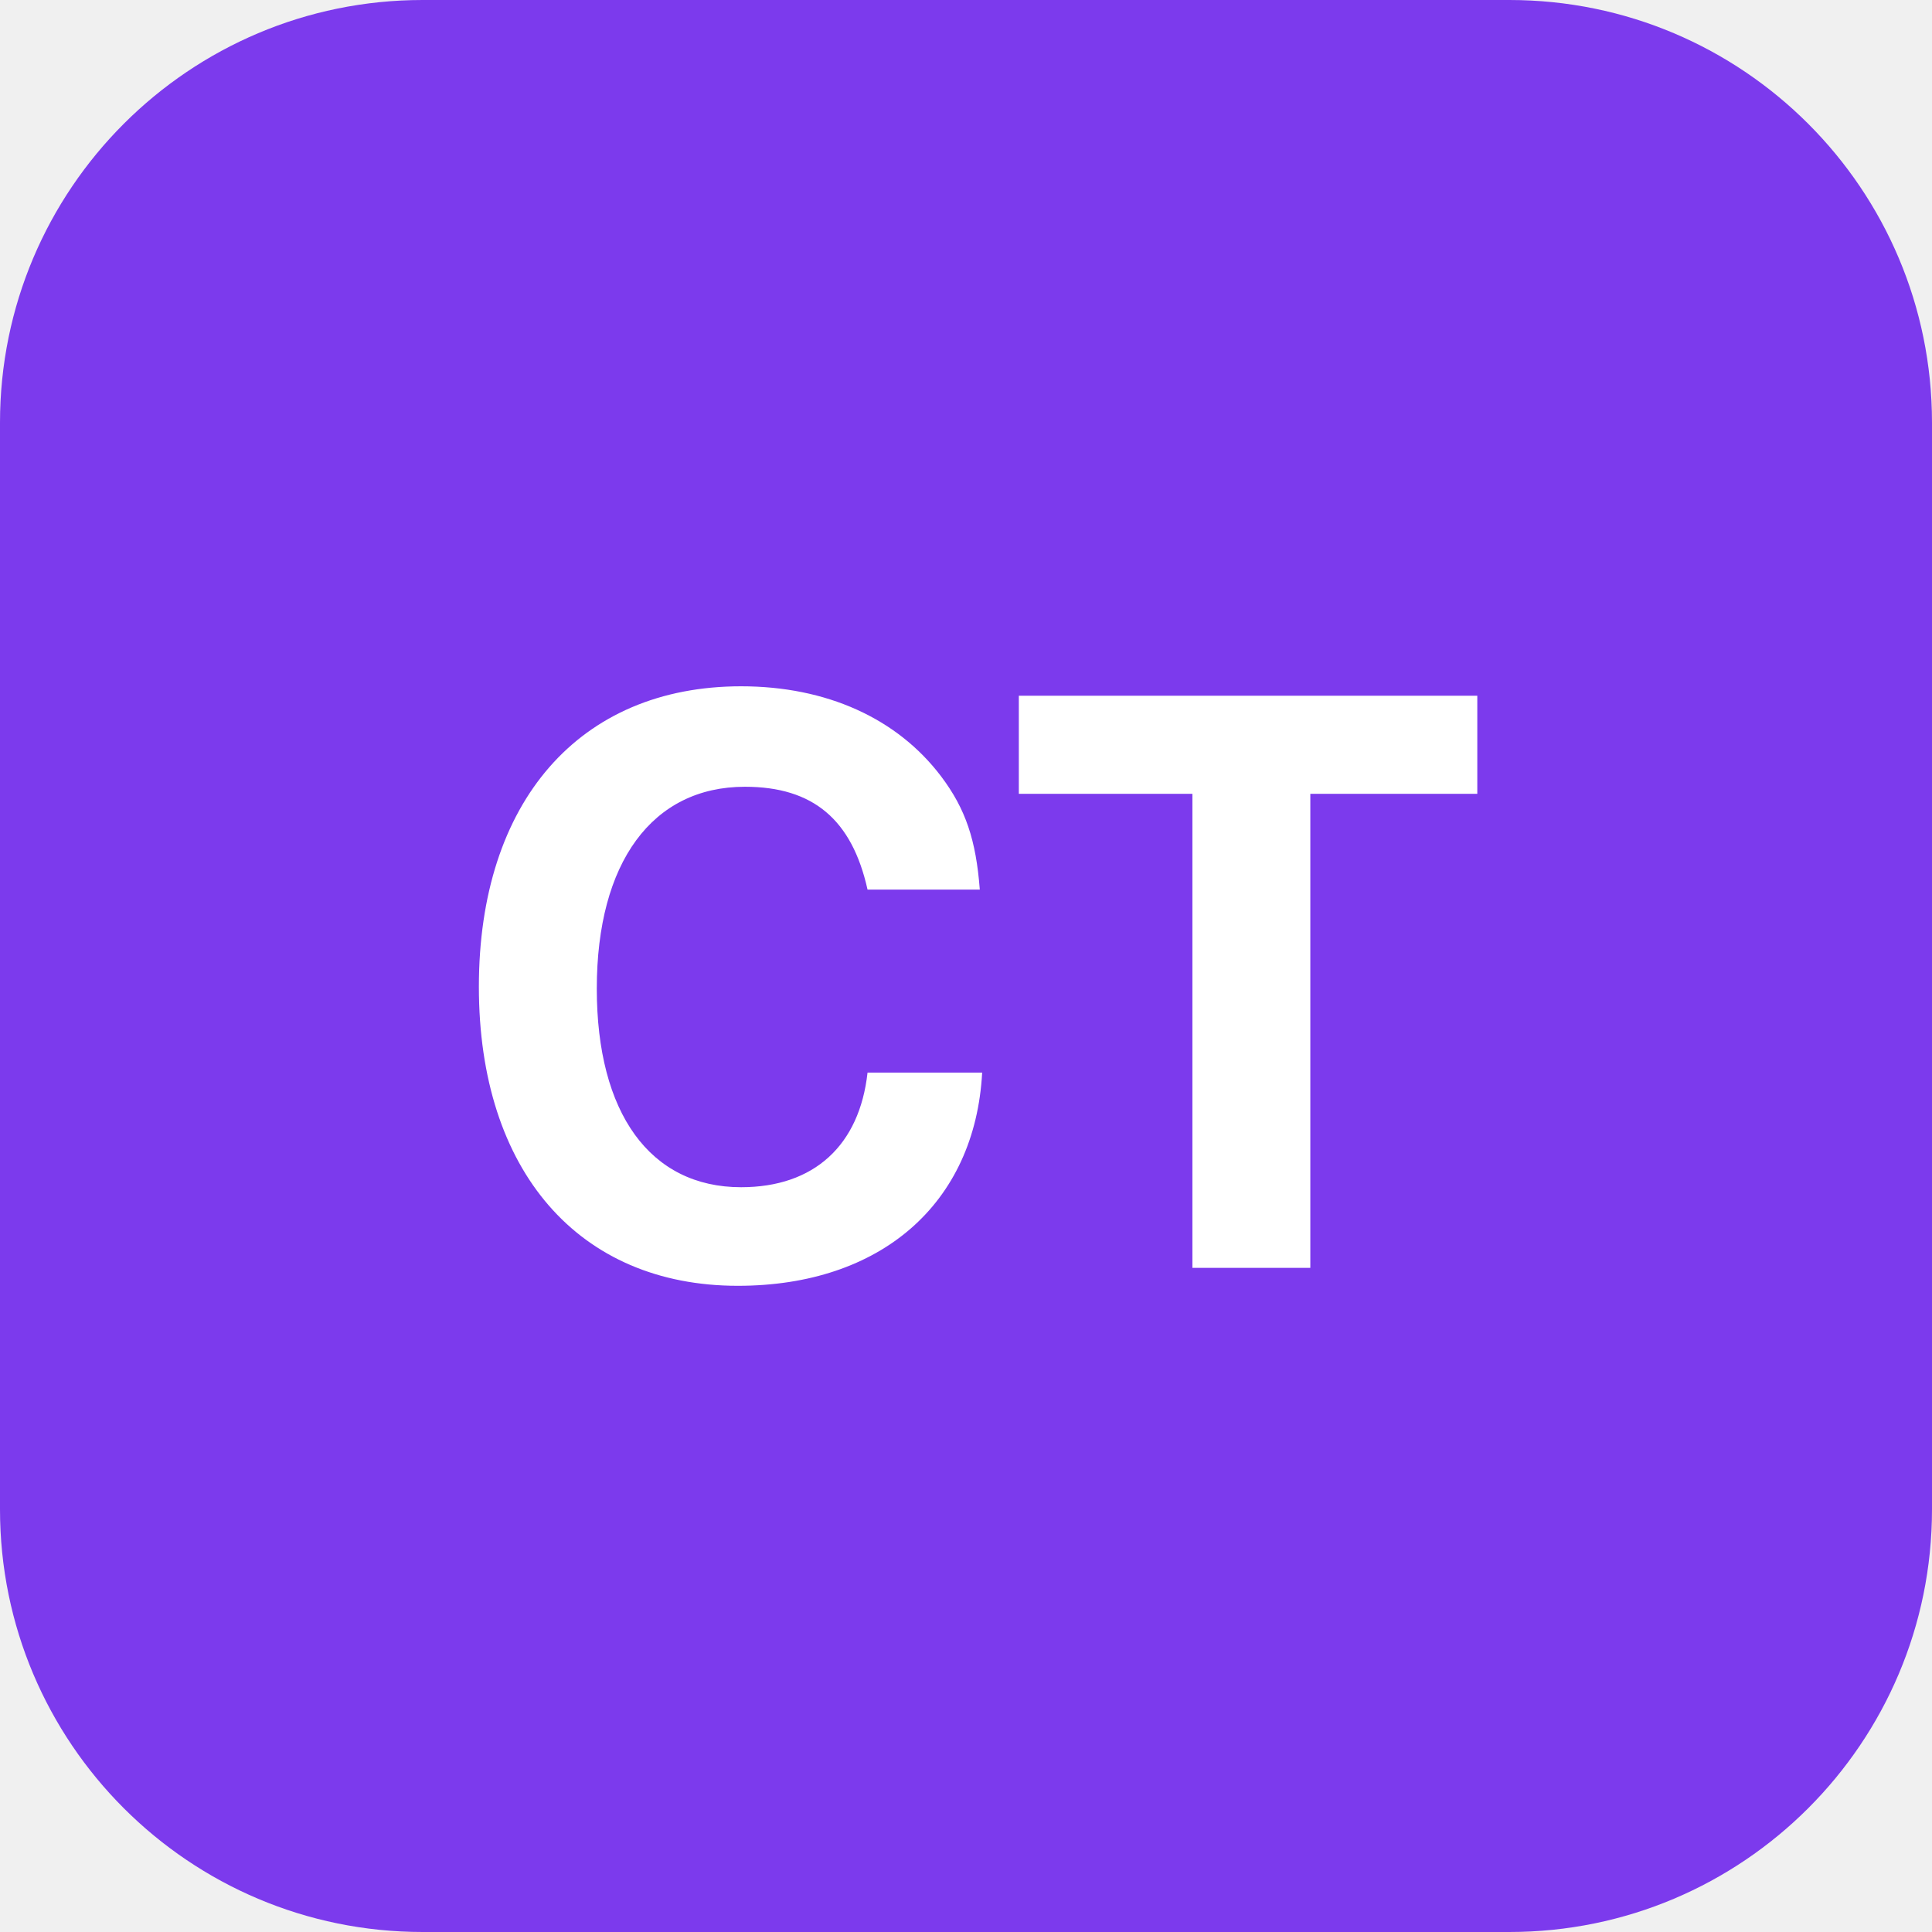
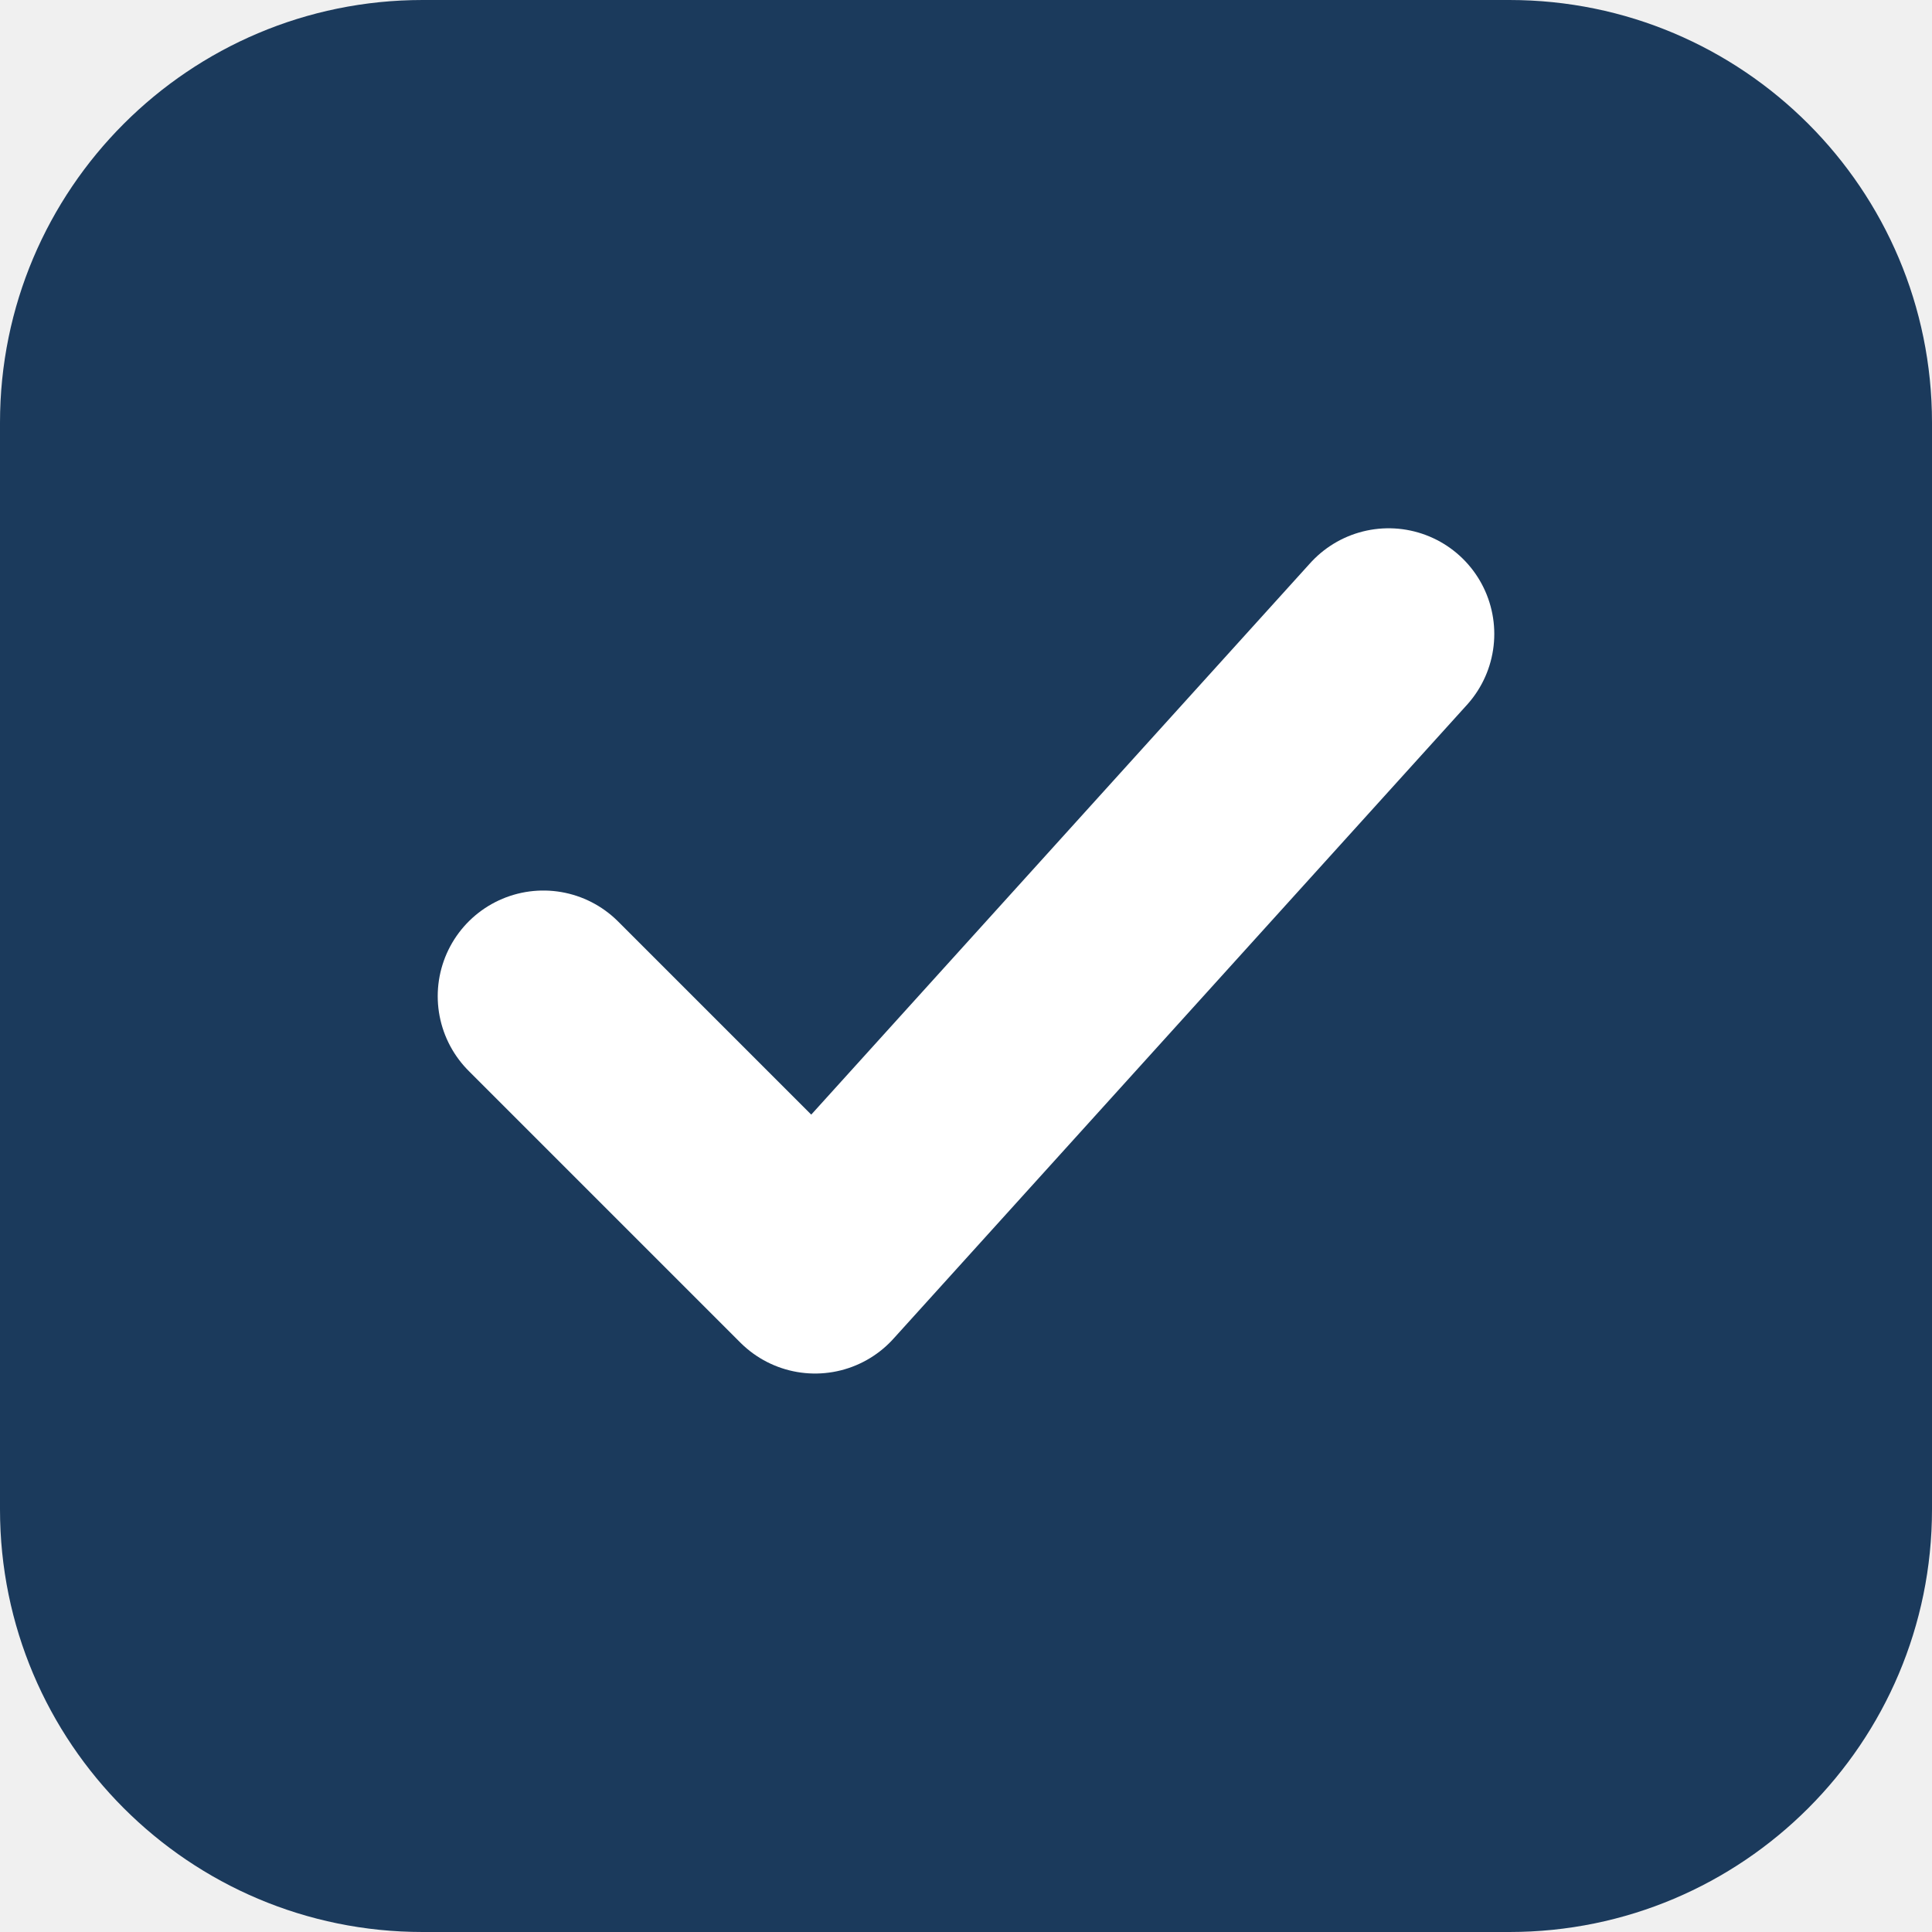
<svg xmlns="http://www.w3.org/2000/svg" viewBox="0 0 64 64">
-   <rect width="64" height="64" rx="14" fill="#7c3aed" />
-   <text x="32" y="42" font-family="-apple-system, 'Segoe UI', Helvetica, Arial, sans-serif" font-size="26" font-weight="700" fill="#ffffff" text-anchor="middle">CT</text>
+   <rect width="64" height="64" rx="14" fill="#1b3a5c" />
+   <path d="M18 33l9 9 19-21" fill="none" stroke="#ffffff" stroke-width="7" stroke-linecap="round" stroke-linejoin="round" />
</svg>
